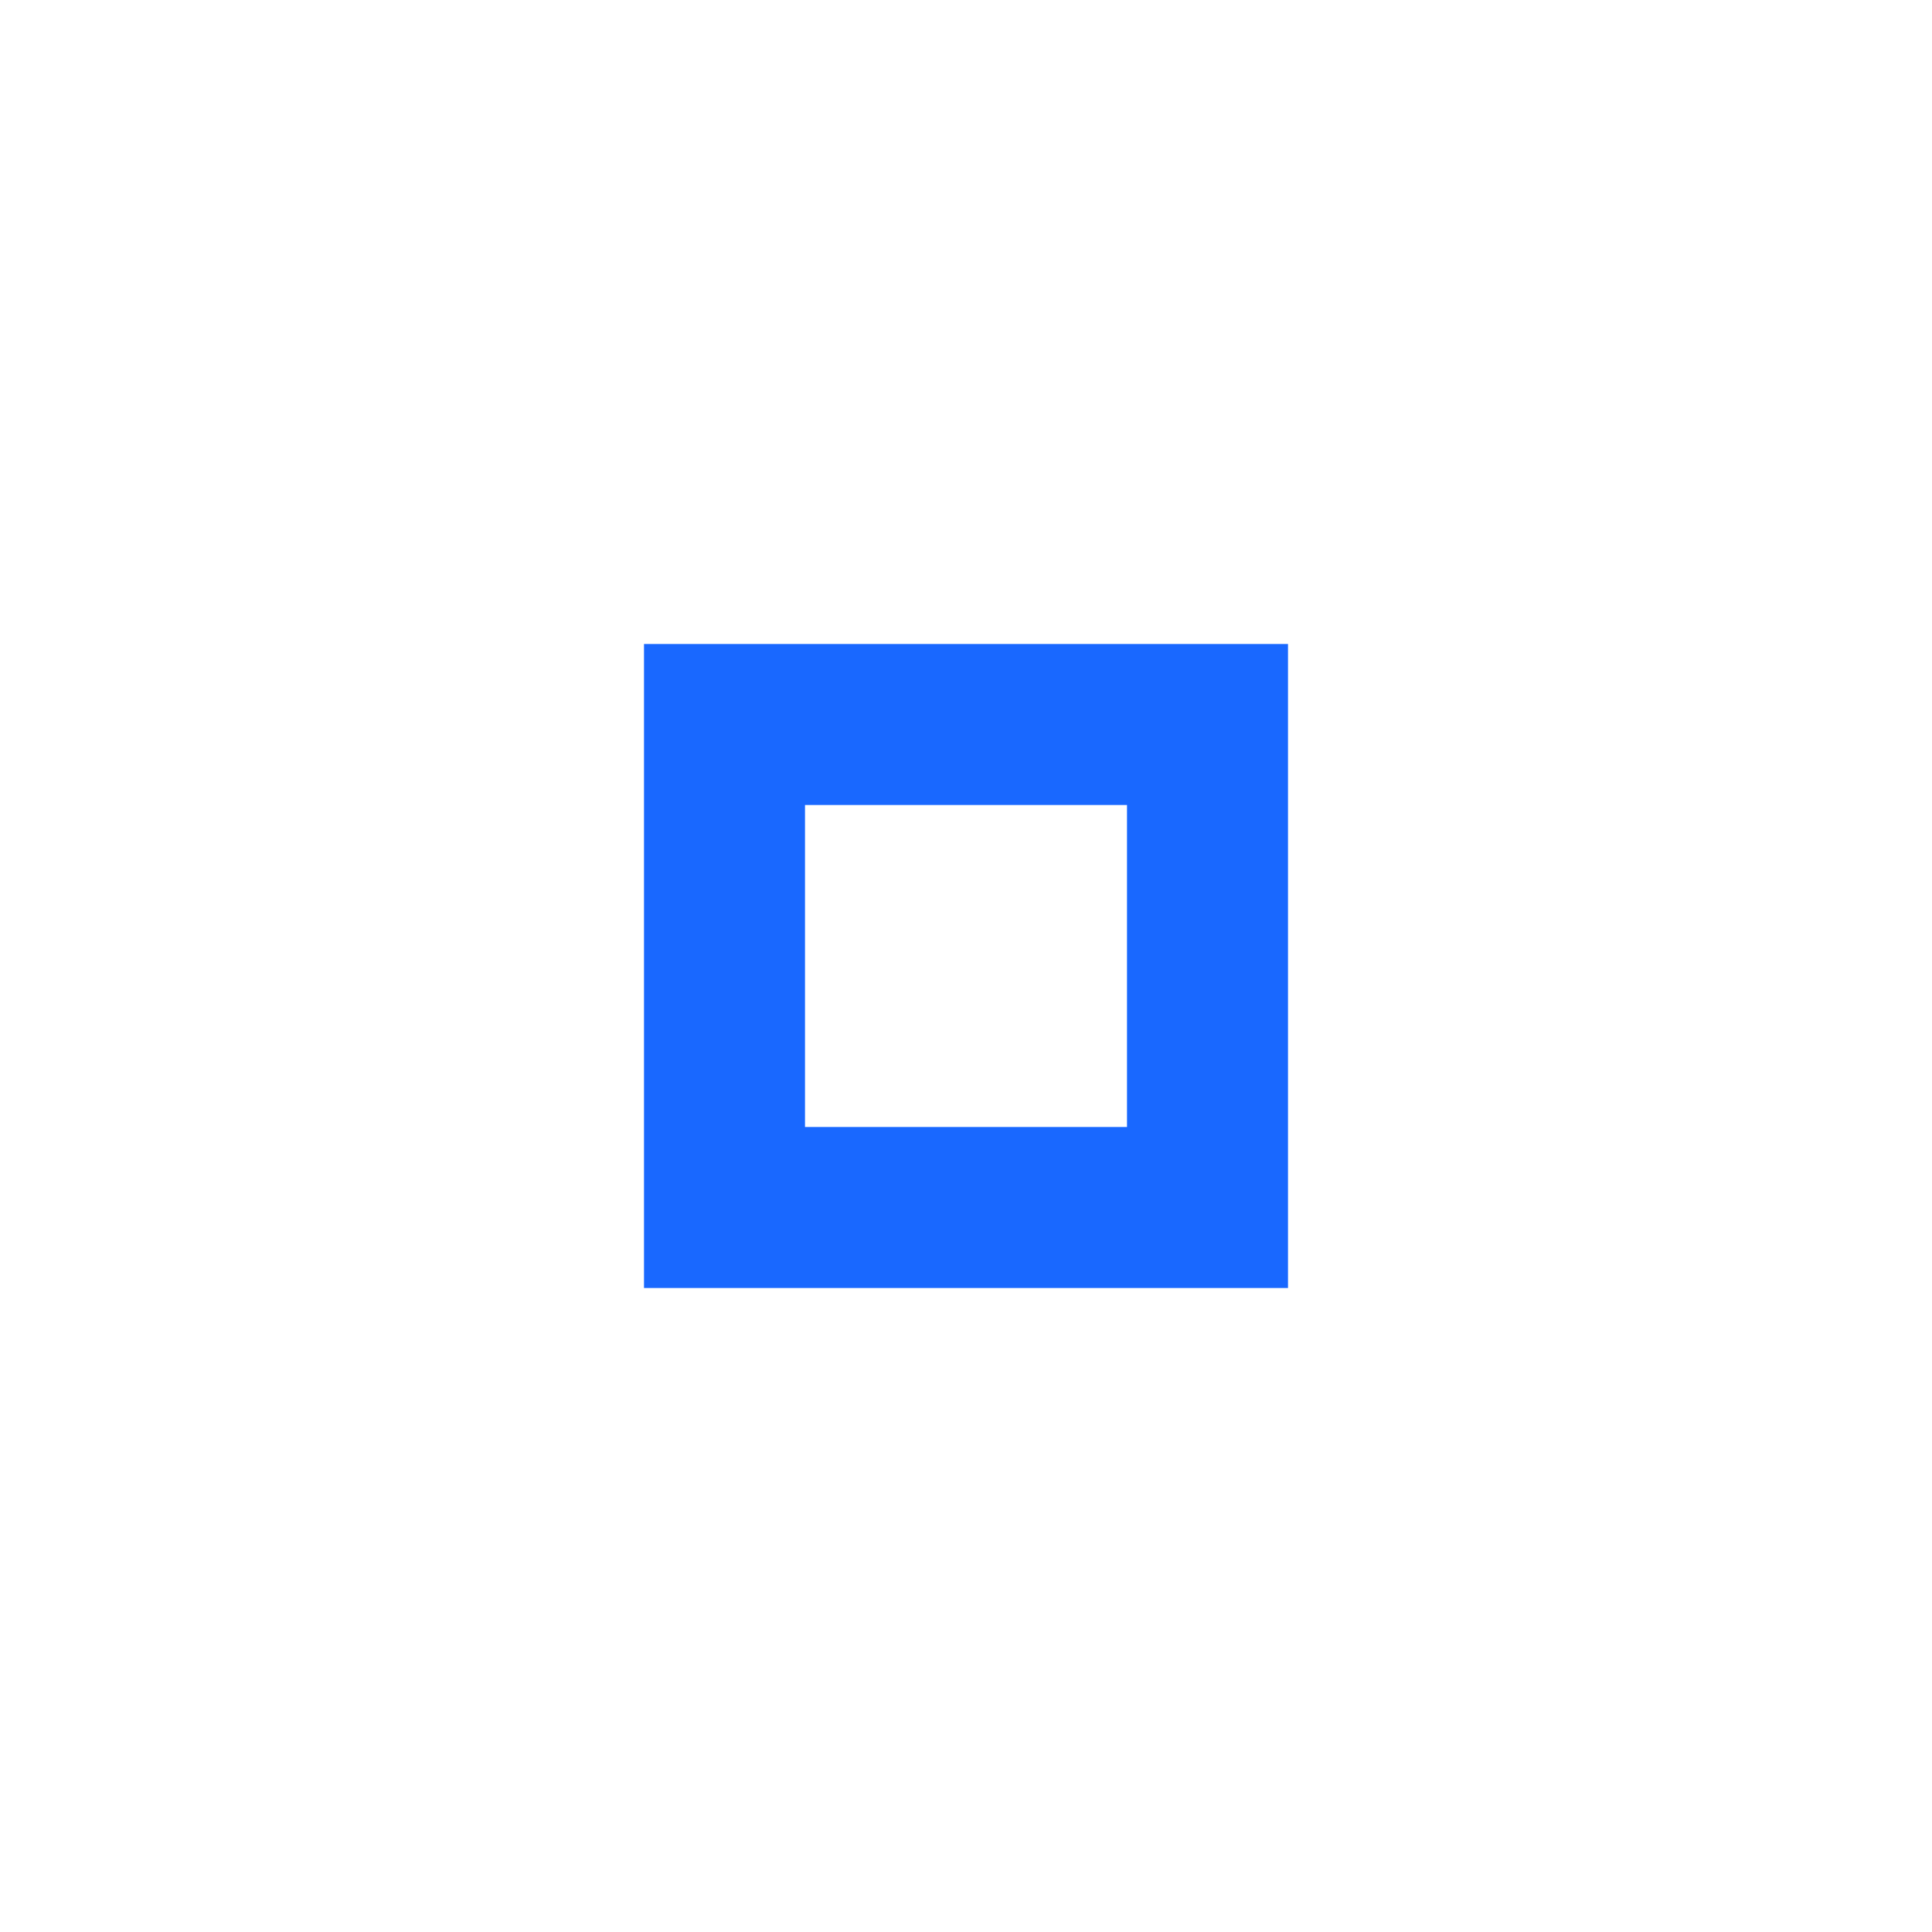
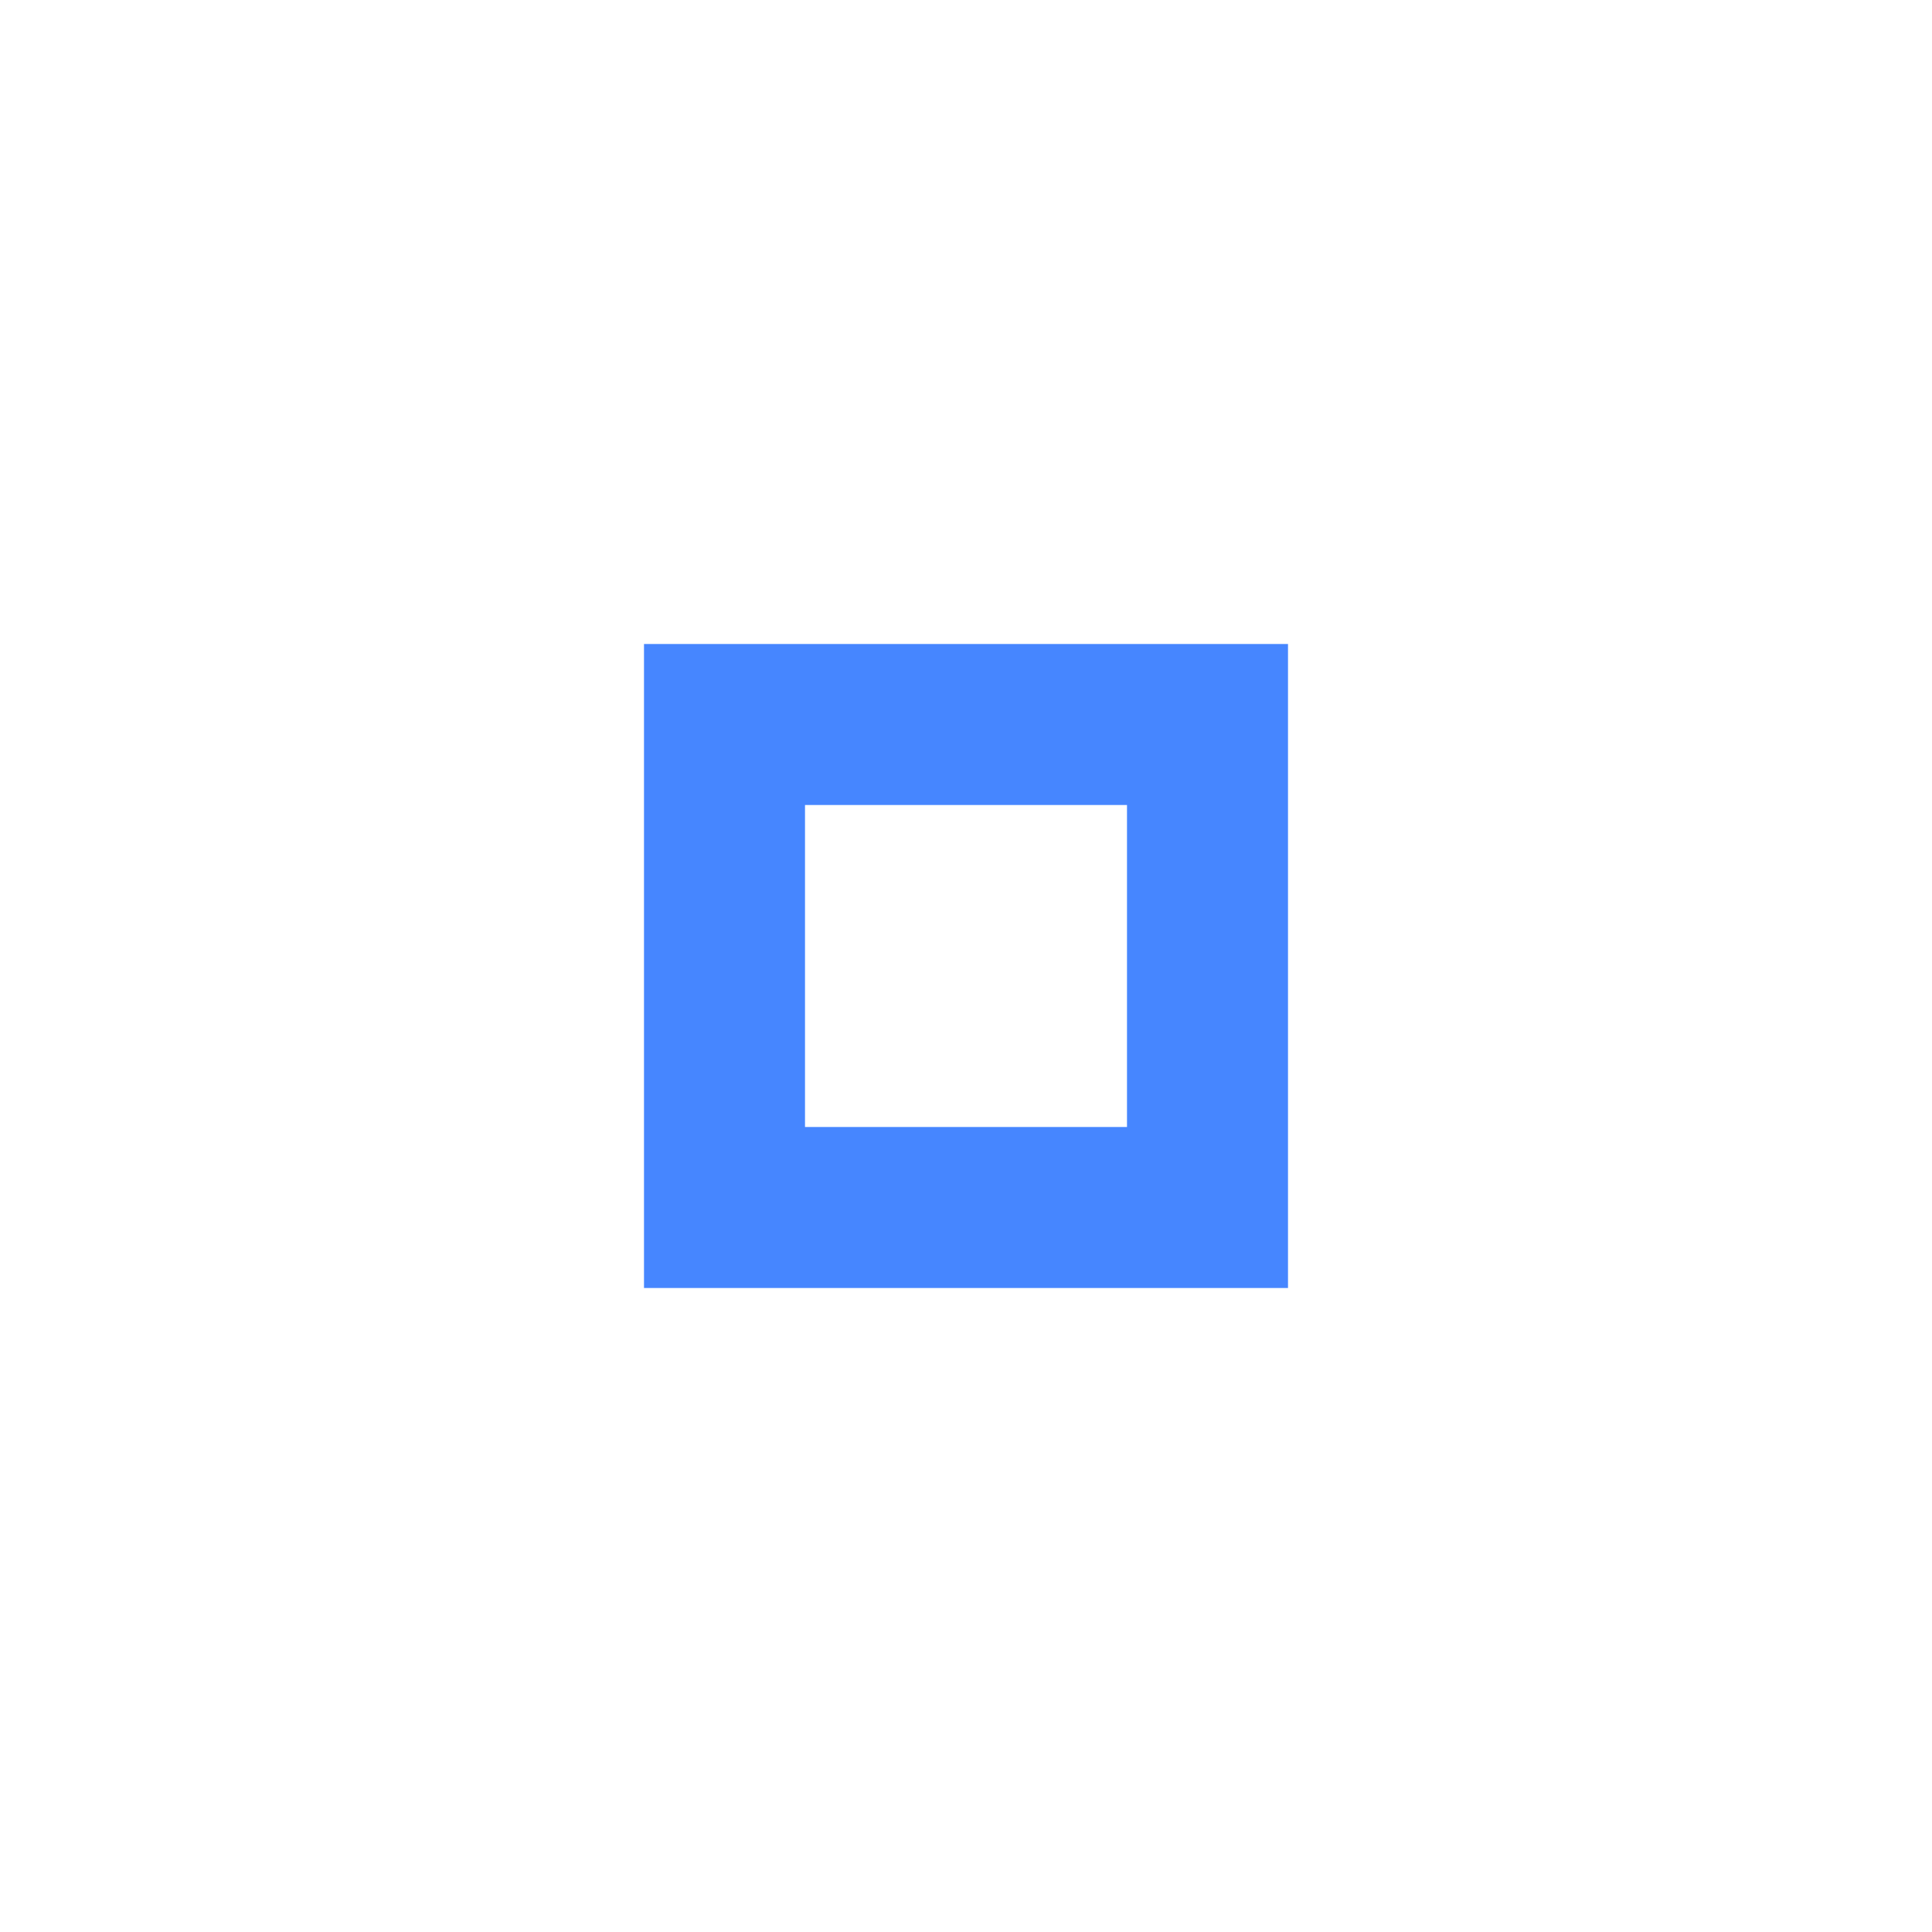
<svg xmlns="http://www.w3.org/2000/svg" version="1.1" x="0px" y="0px" width="24px" height="24px" viewBox="0 0 24 24" xml:space="preserve" id="svg2">
  <defs id="defs8" />
-   <path fill="#d64937" d="M14,14h-4v-4h4V14z M16,8H8v8h8V8z" id="path4" style="fill:#1968ff;fill-opacity:1" />
+   <path fill="#d64937" d="M14,14h-4v-4h4V14z M16,8H8v8h8V8z" id="path4" style="fill:#4686ff;fill-opacity:1" />
</svg>
